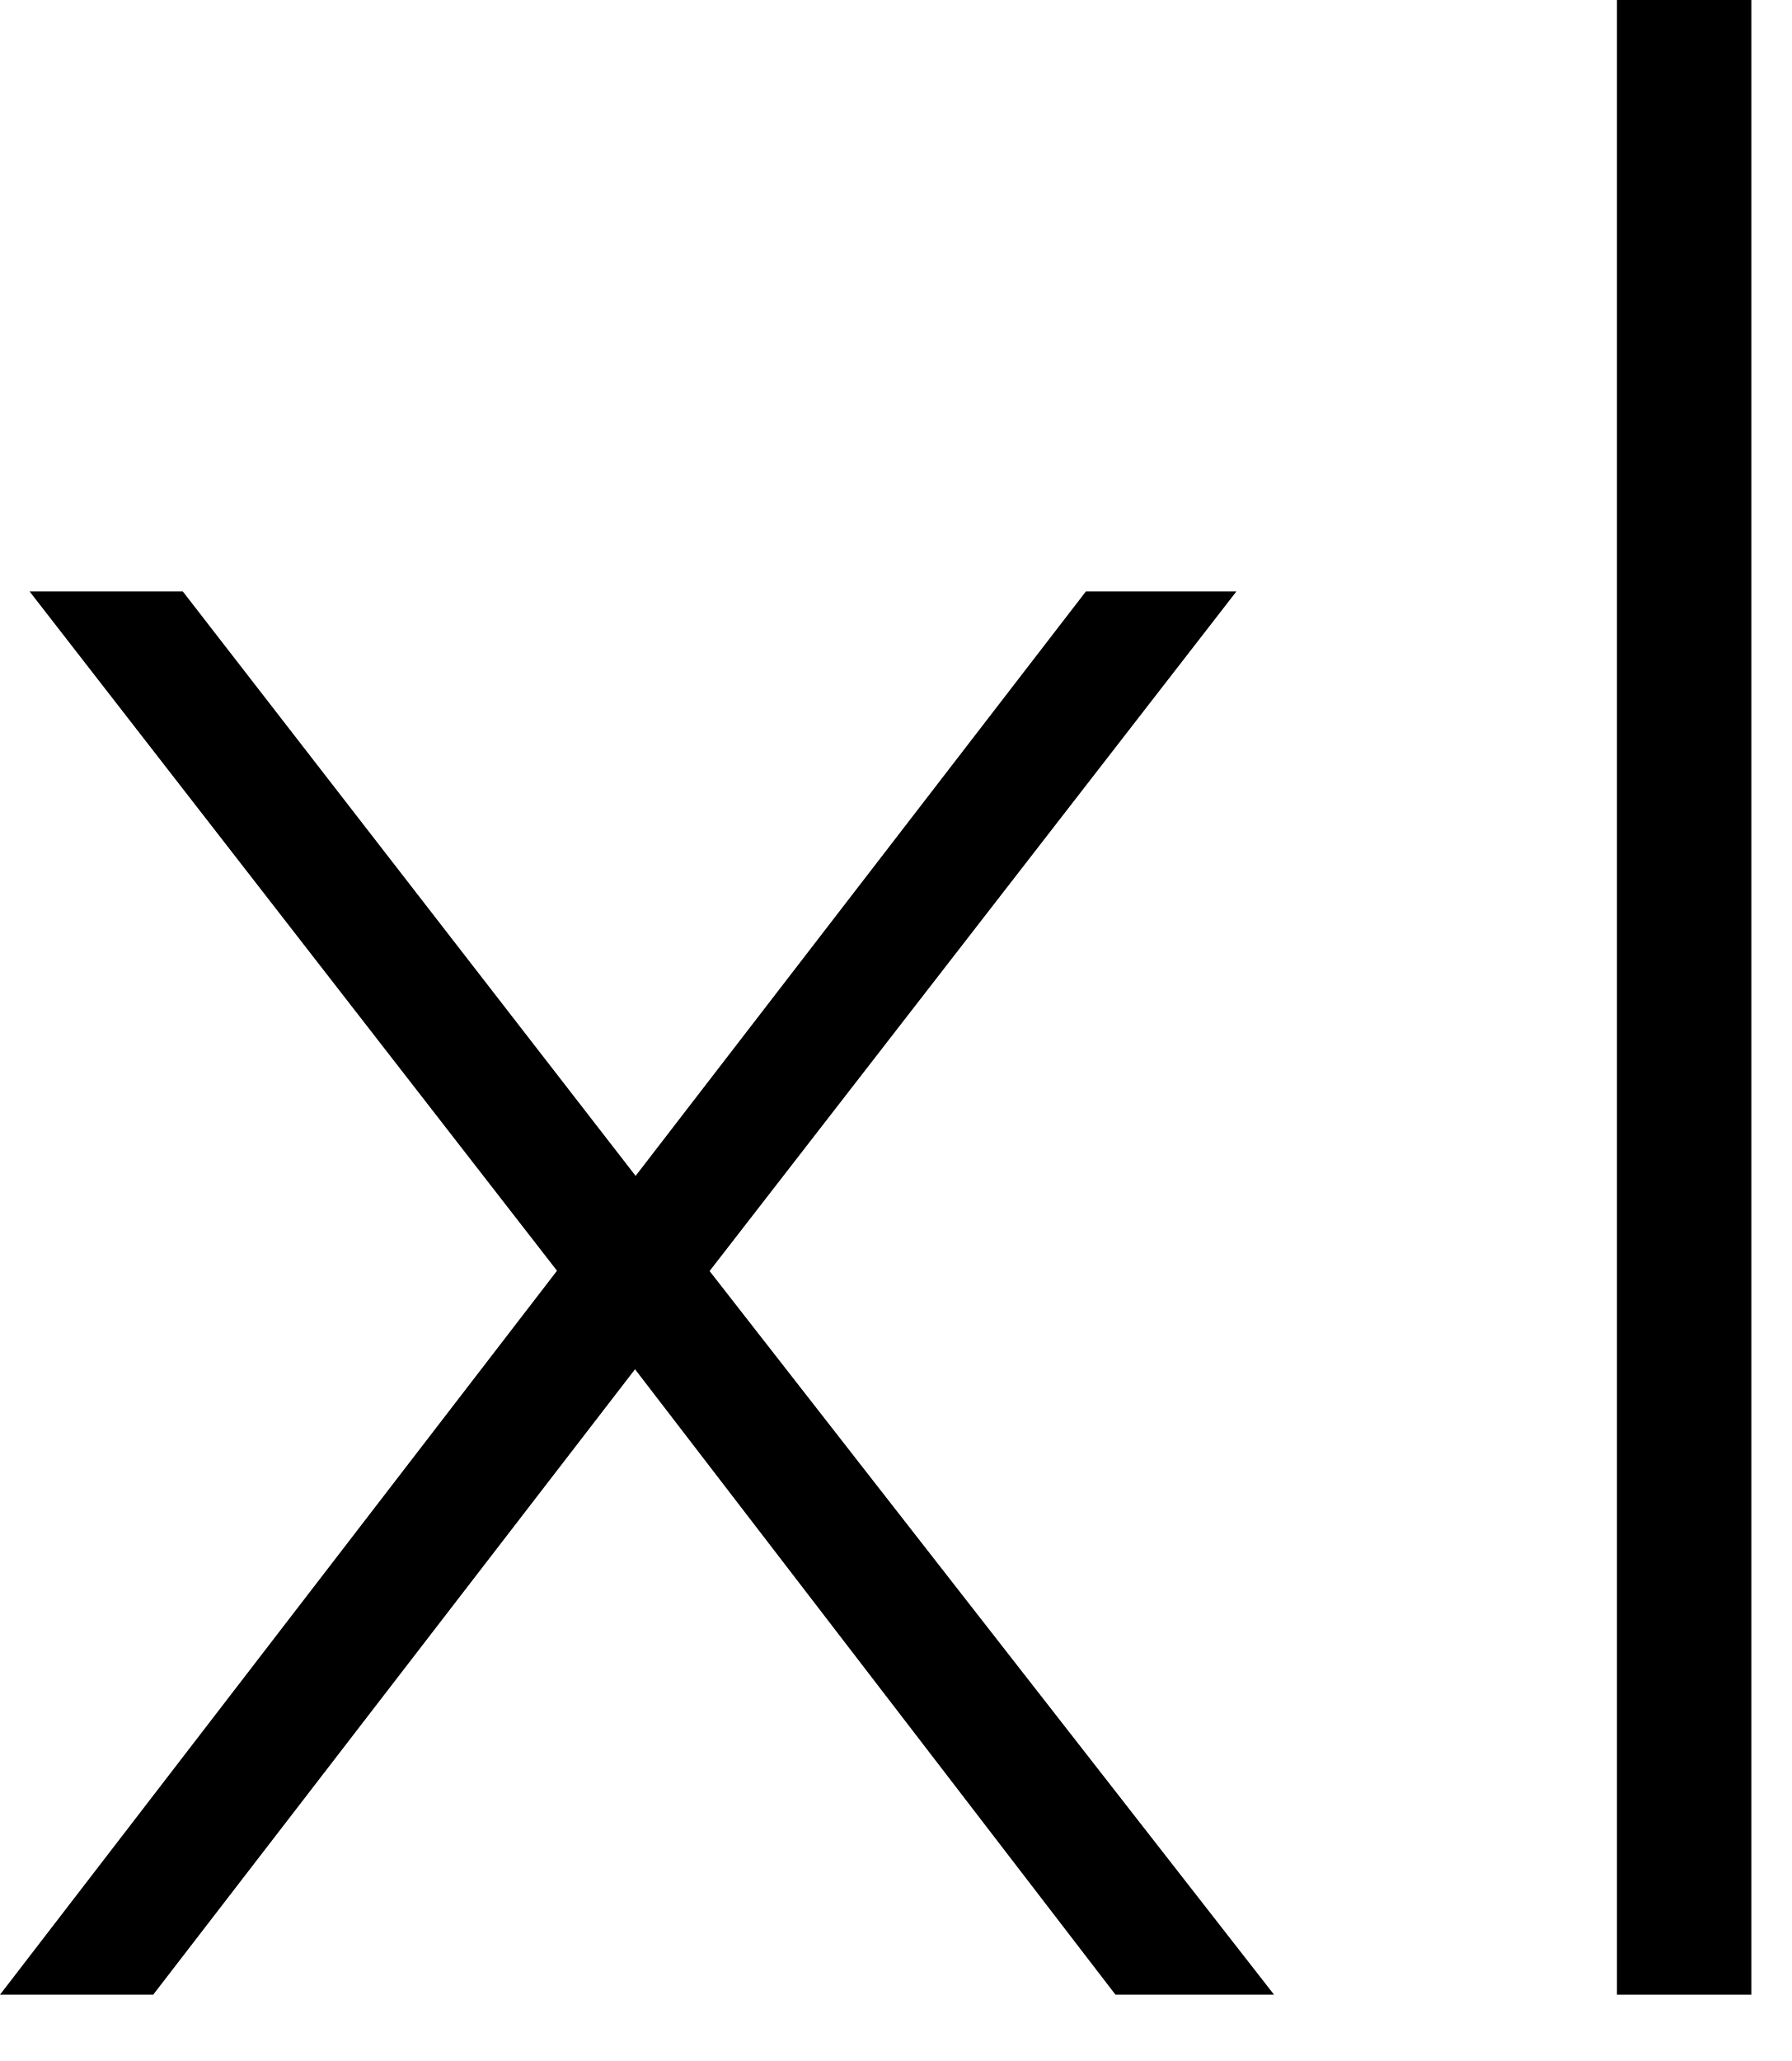
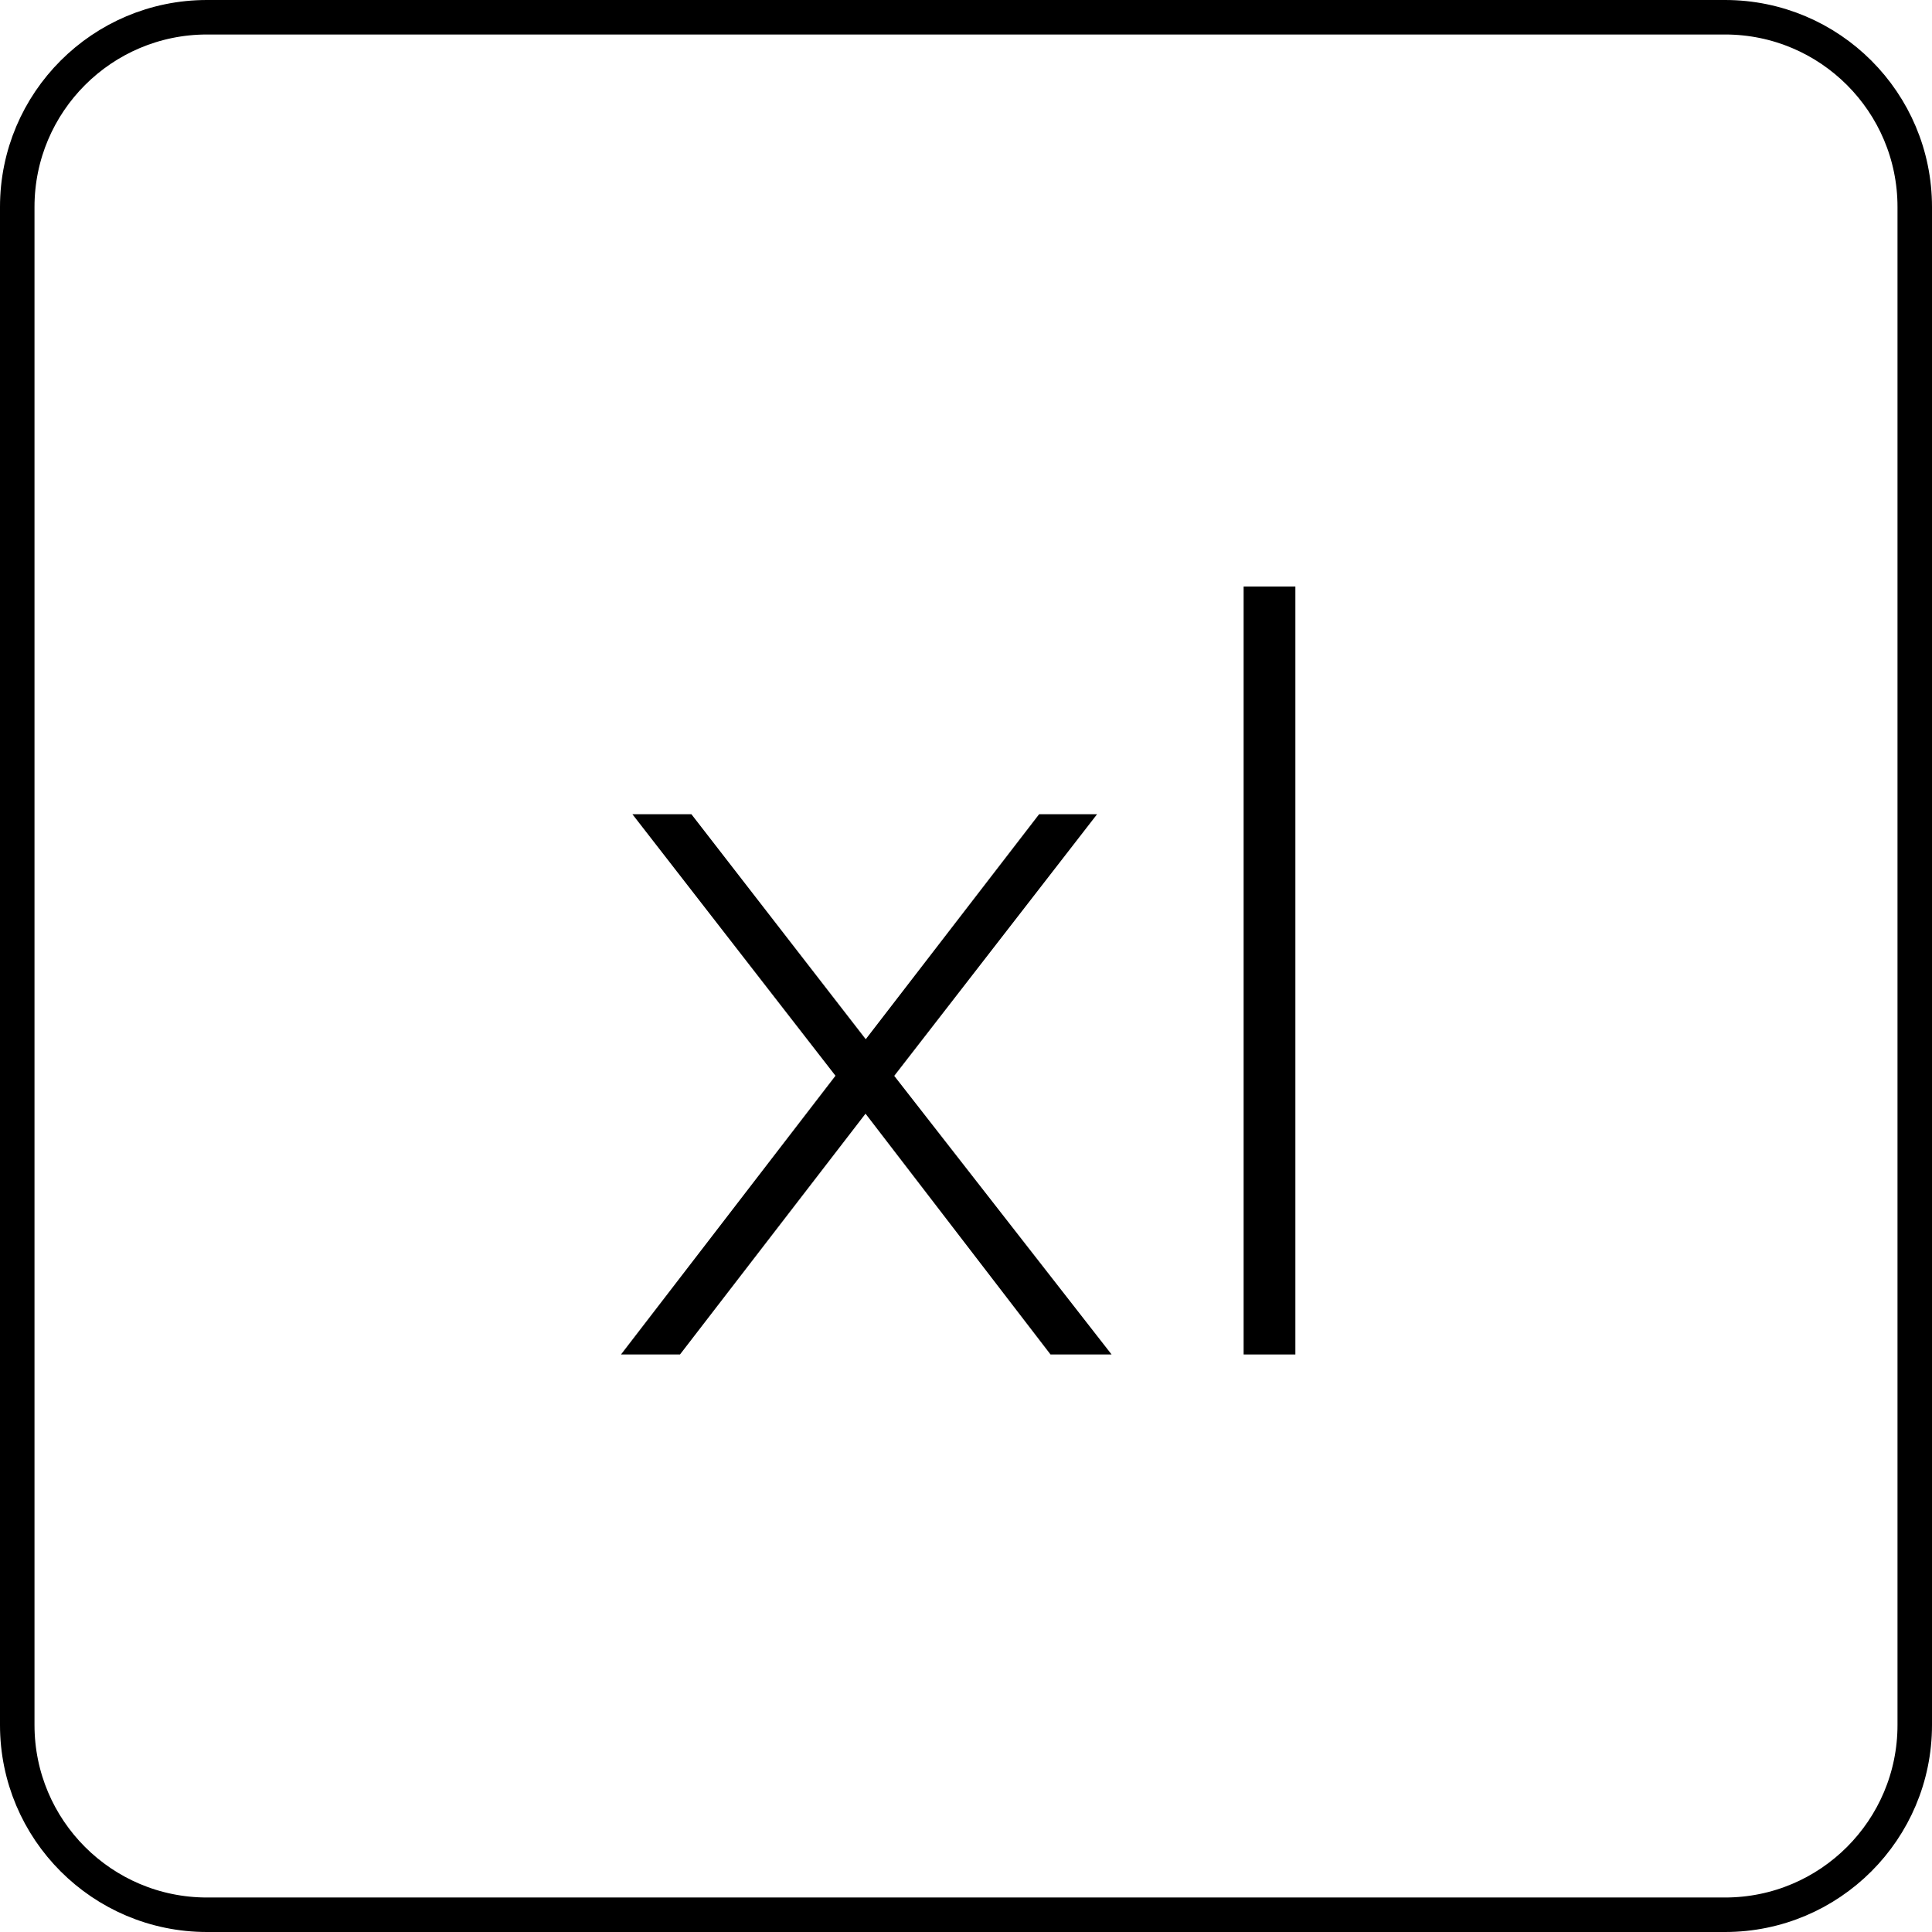
- <svg xmlns="http://www.w3.org/2000/svg" width="20" height="23" viewBox="0 0 20 23" fill="none">
-   <path d="M0 22.26L6.51 13.8L6.48 14.52L0.33 6.6H2.04L7.41 13.53H6.78L12.12 6.6H13.8L7.59 14.61L7.62 13.8L14.22 22.26H12.45L6.78 14.88L7.35 14.94L1.71 22.26H0Z" fill="black" />
-   <path d="M18.047 22.26V0H19.547V22.26H18.047Z" fill="black" />
+ <svg xmlns="http://www.w3.org/2000/svg" width="56" height="56" viewBox="0 0 56 56" fill="none">
+   <rect x="0.5" y="0.5" width="55" height="55" rx="5.5" stroke="black" />
+   <path d="M18 39.26L24.51 30.8L24.48 31.52L18.33 23.6H20.04L25.41 30.53H24.78L30.12 23.6H31.8L25.59 31.61L25.62 30.8L32.22 39.26H30.45L24.78 31.88L25.35 31.94L19.71 39.26H18Z" fill="black" />
+   <path d="M36.047 39.26V17H37.547V39.26H36.047Z" fill="black" />
</svg>
